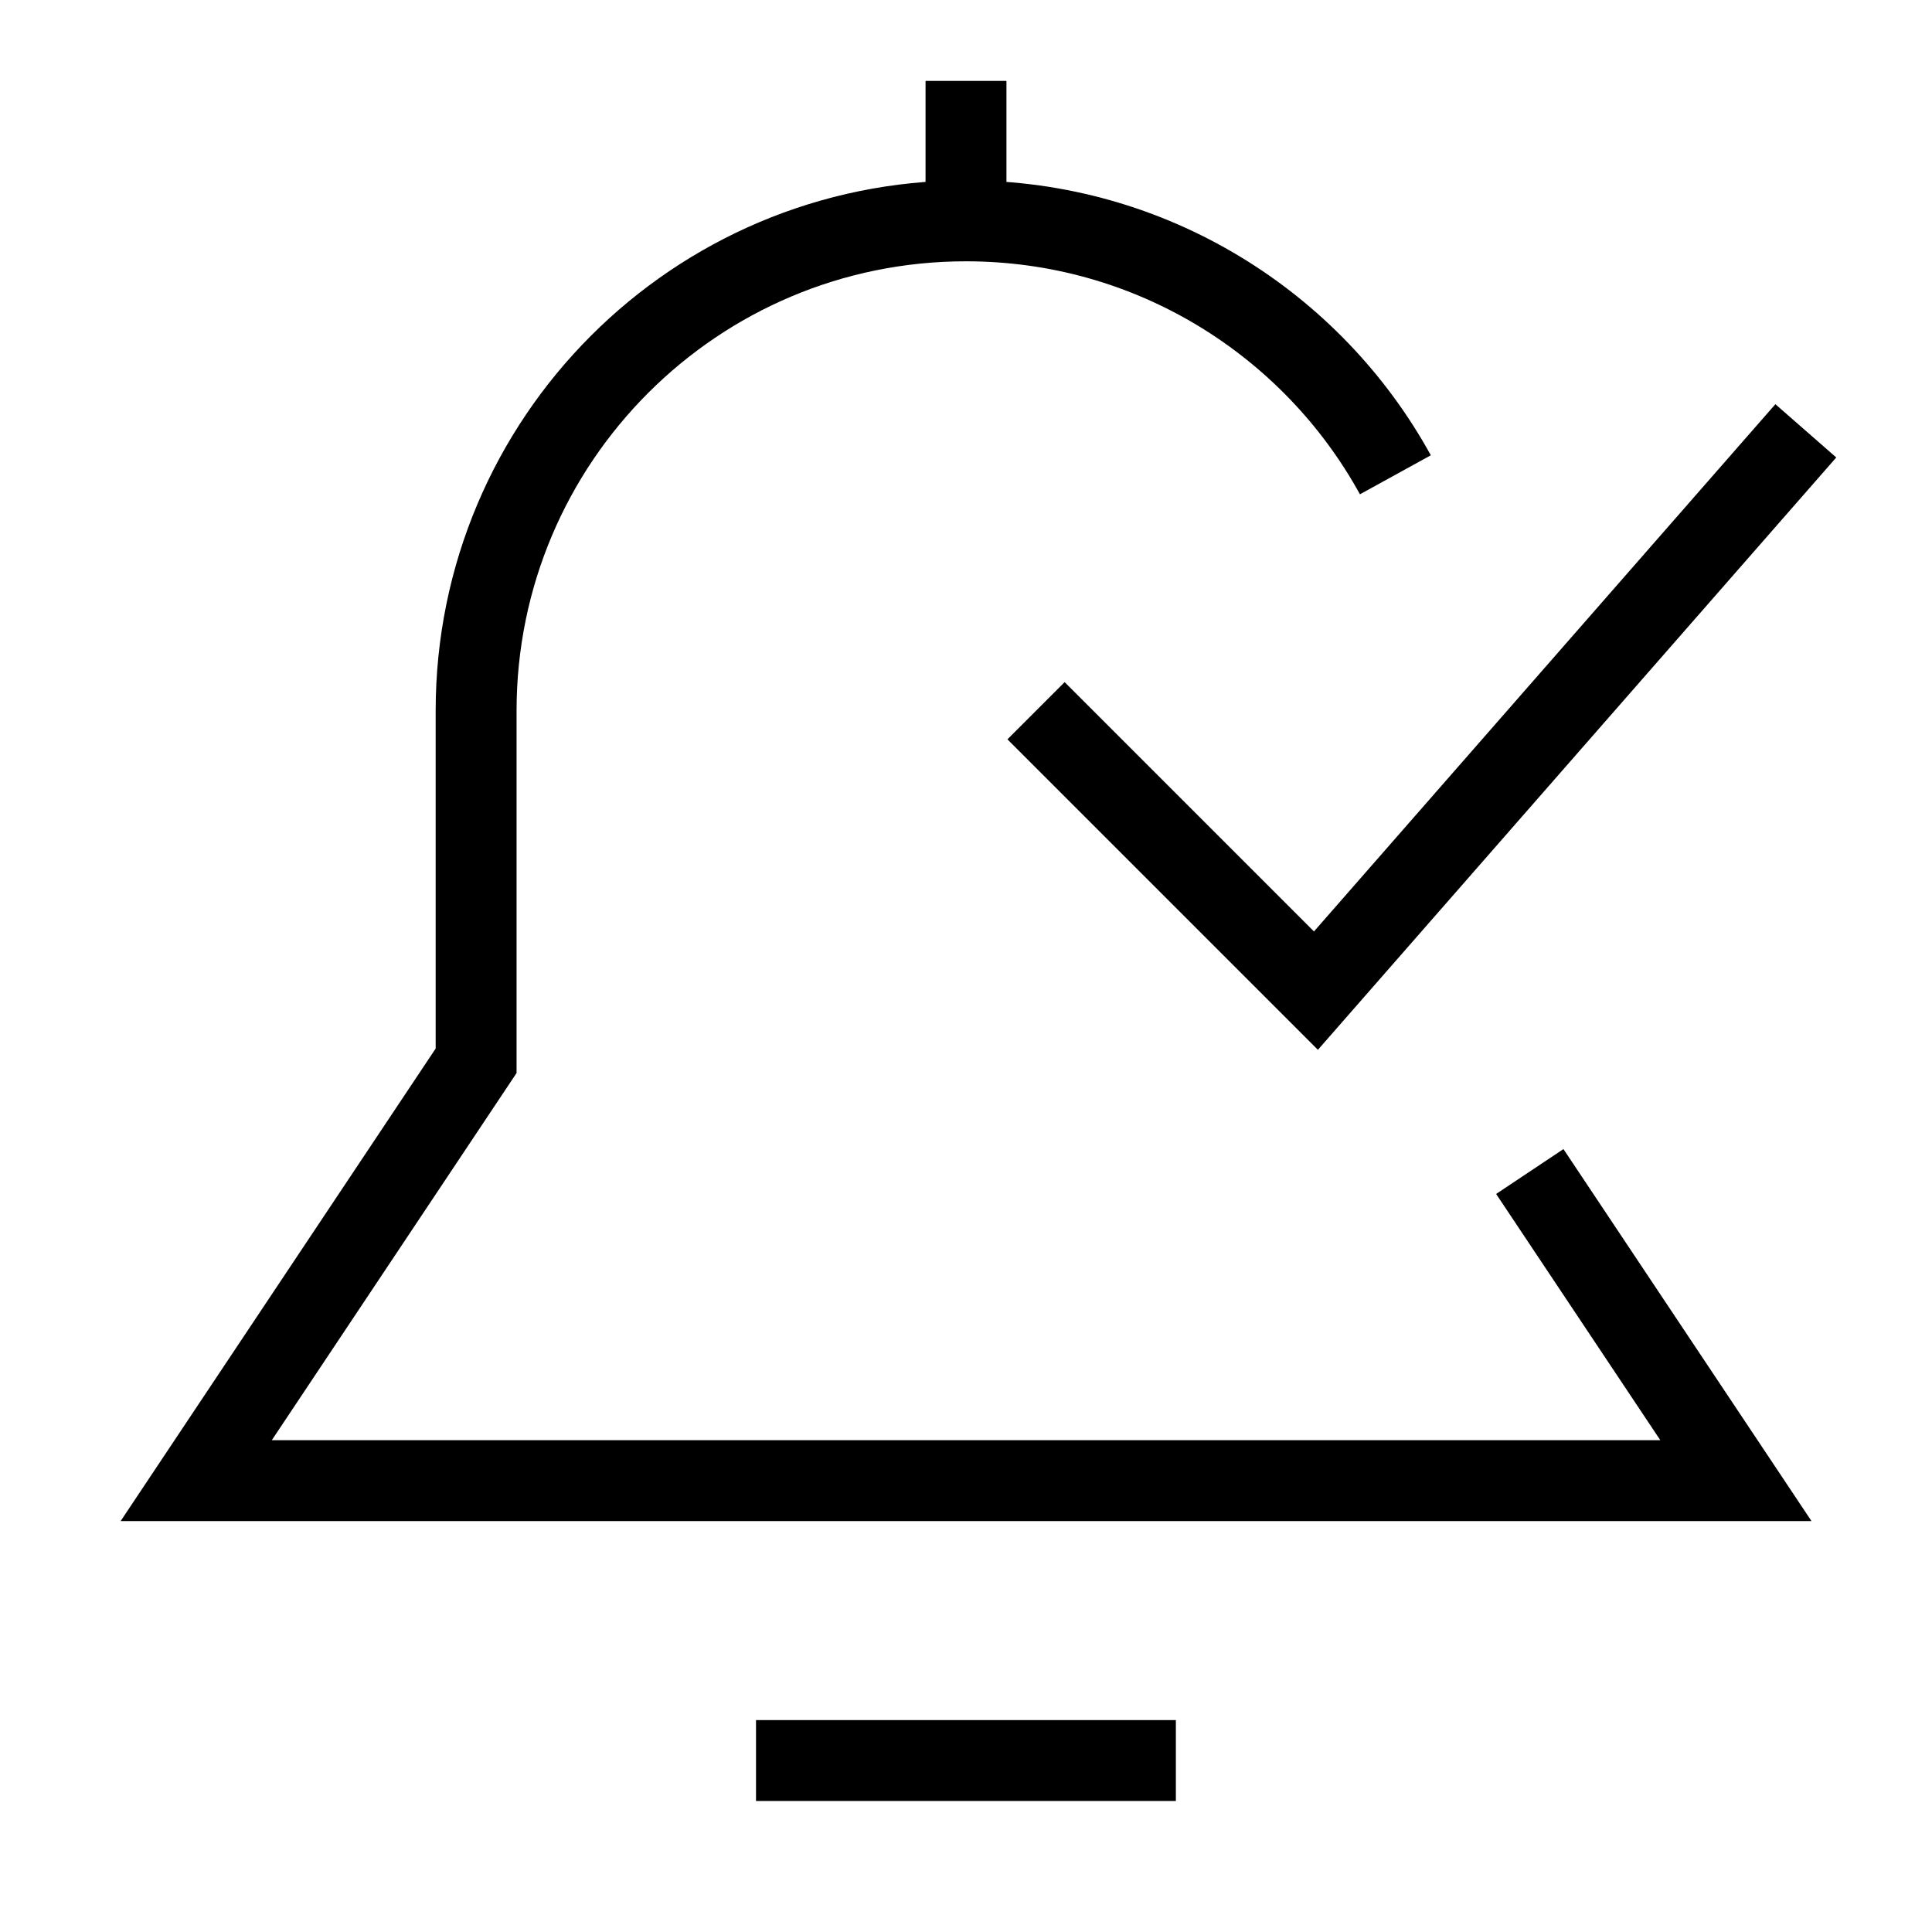
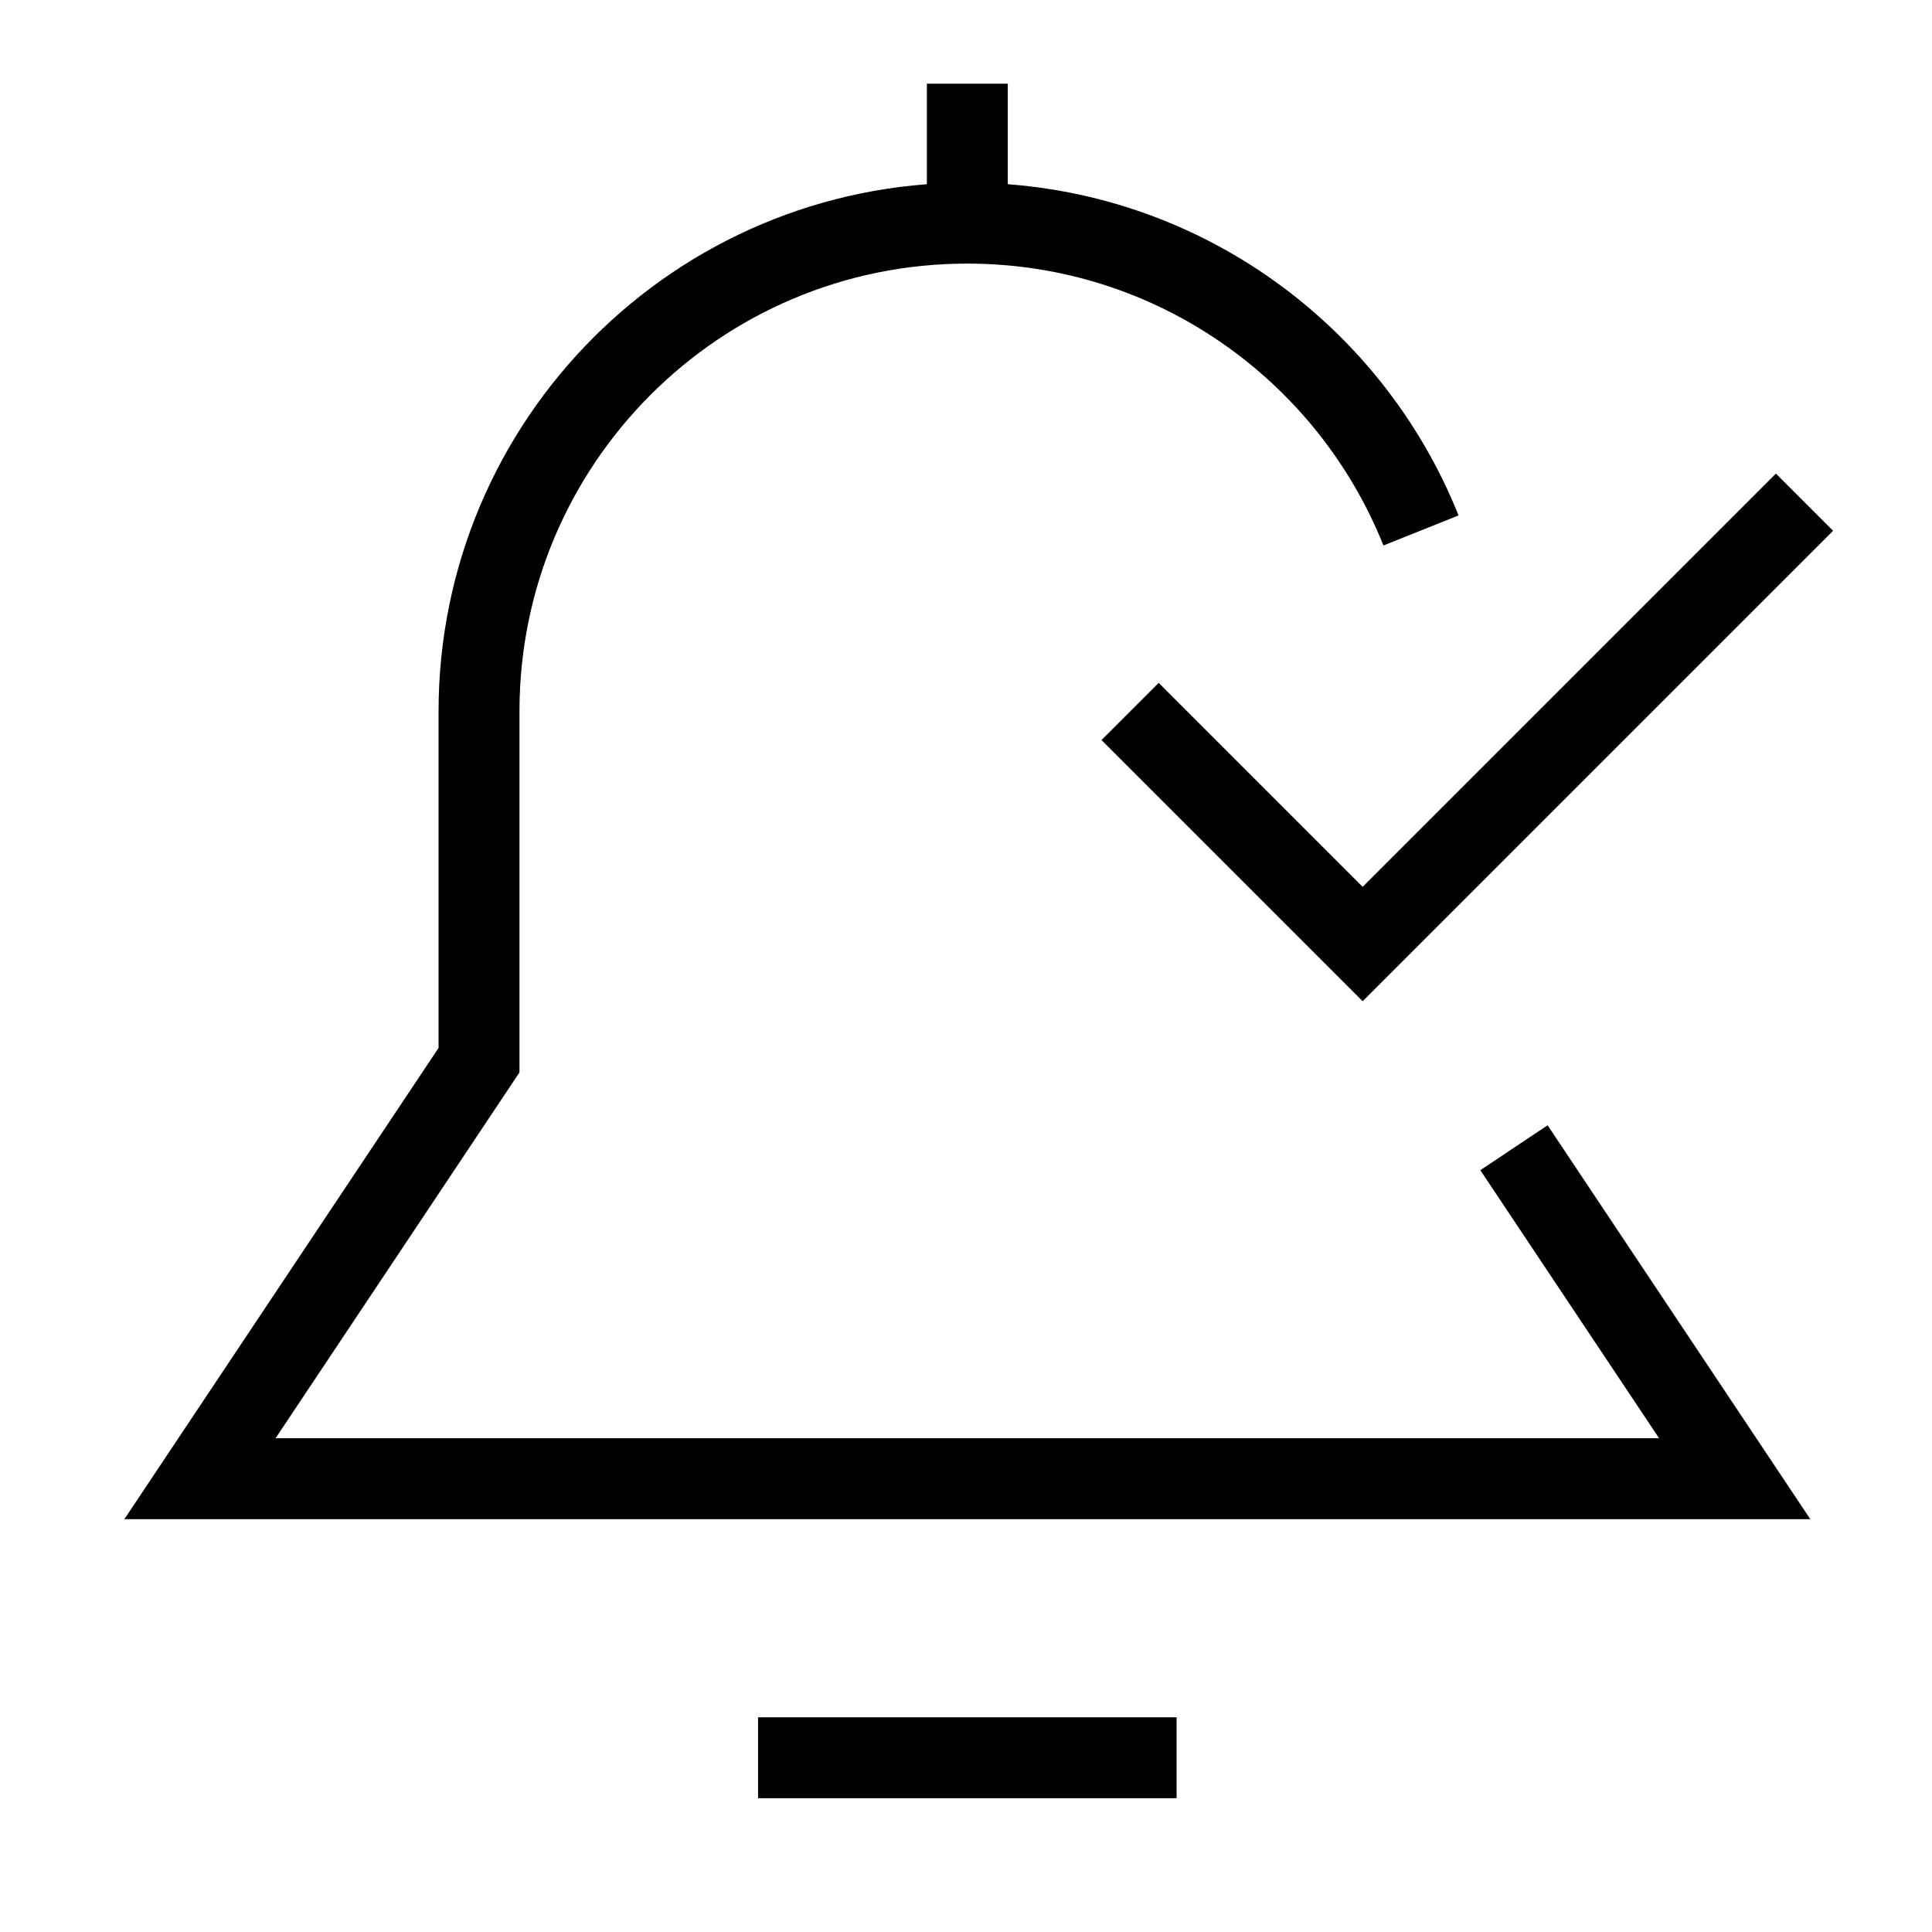
<svg xmlns="http://www.w3.org/2000/svg" width="16" height="16" stroke-width="0.67" viewBox="0 0 16 16">
  <g fill="none" stroke="currentColor" stroke-width="0.67">
-     <path d="M3.943 5.886c0-2.241 1.816-4.057 4.057-4.057 1.532 0 2.866.849 3.556 2.103m1.113 5.77 1.707 2.56H1.625l2.318-3.477V5.886" />
-     <path d="M6.261 14.58h3.477M8 1.829V.67" />
-     <path d="m8.58 5.886 2.318 2.318 4.057-4.636" />
+     <path d="M3.967 5.892c0-2.233 1.81-4.044 4.044-4.044 1.704 0 3.161 1.054 3.757 2.545m.77 5.112 1.828 2.741H1.656l2.311-3.466V5.892" />
+     <path d="M6.278 14.557h3.466M8.011 1.848V.693" />
+     <path d="m9.359 5.892 1.926 1.926 3.659-3.659" />
  </g>
</svg>
